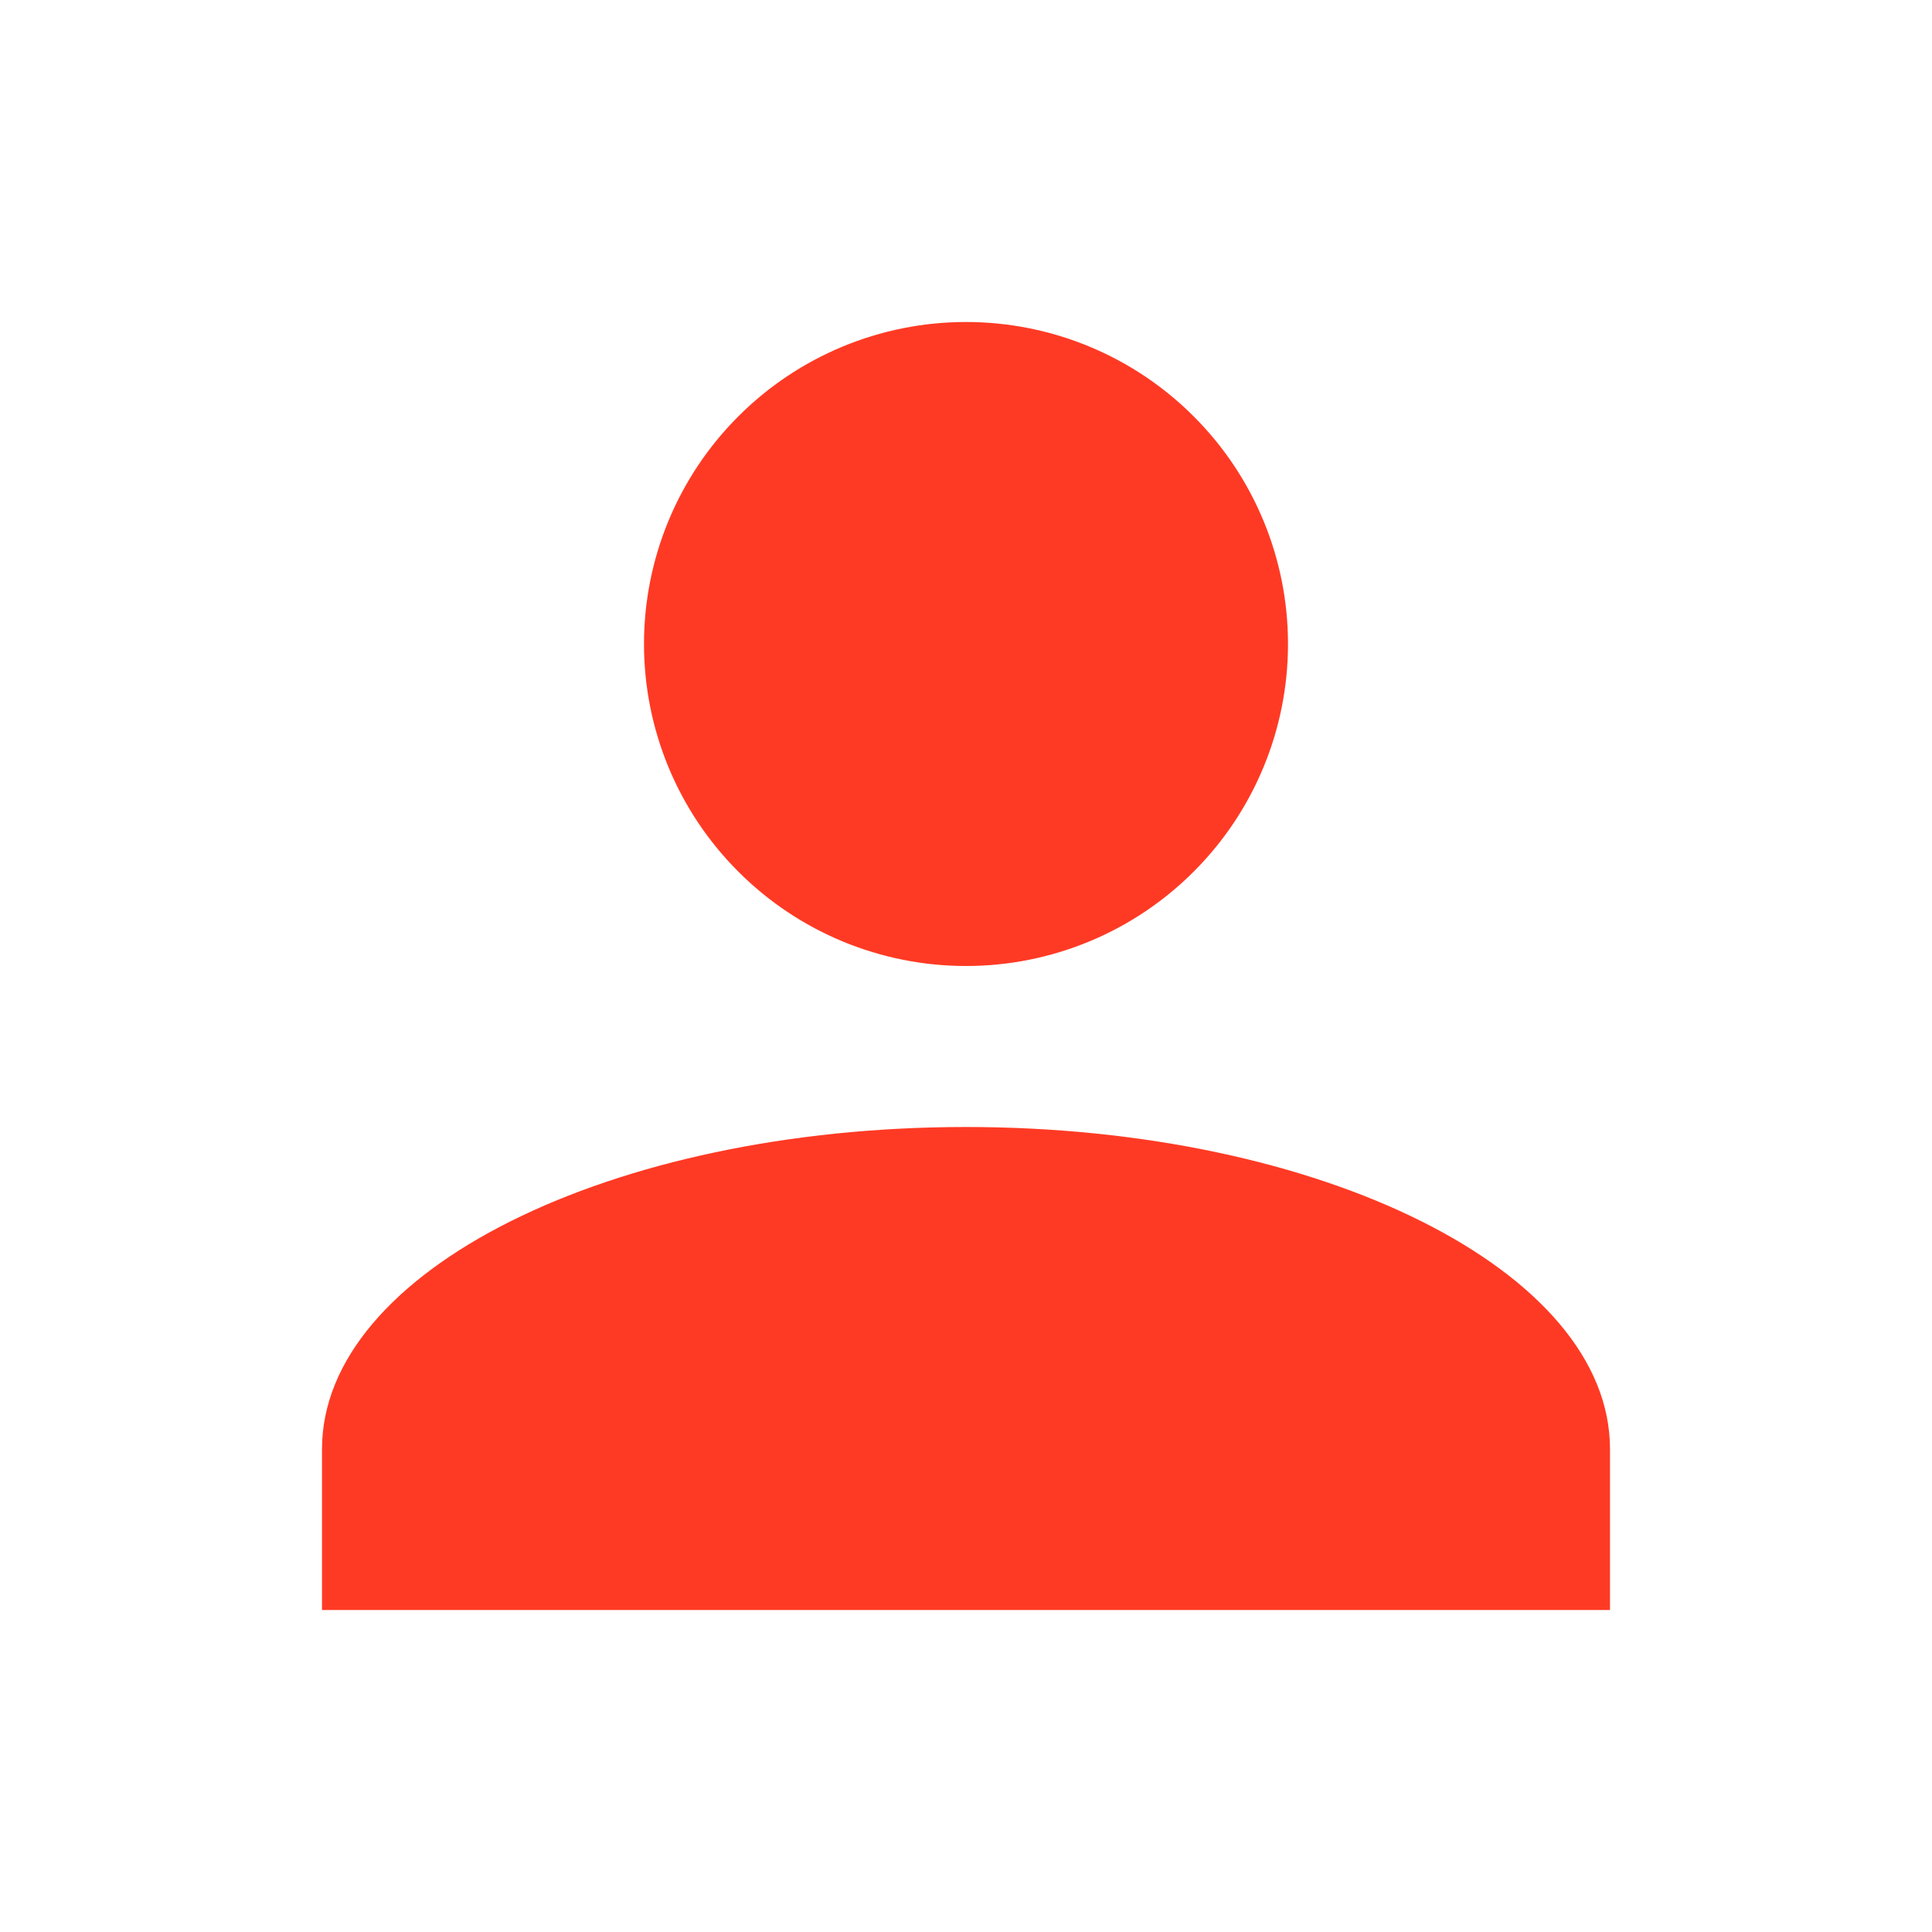
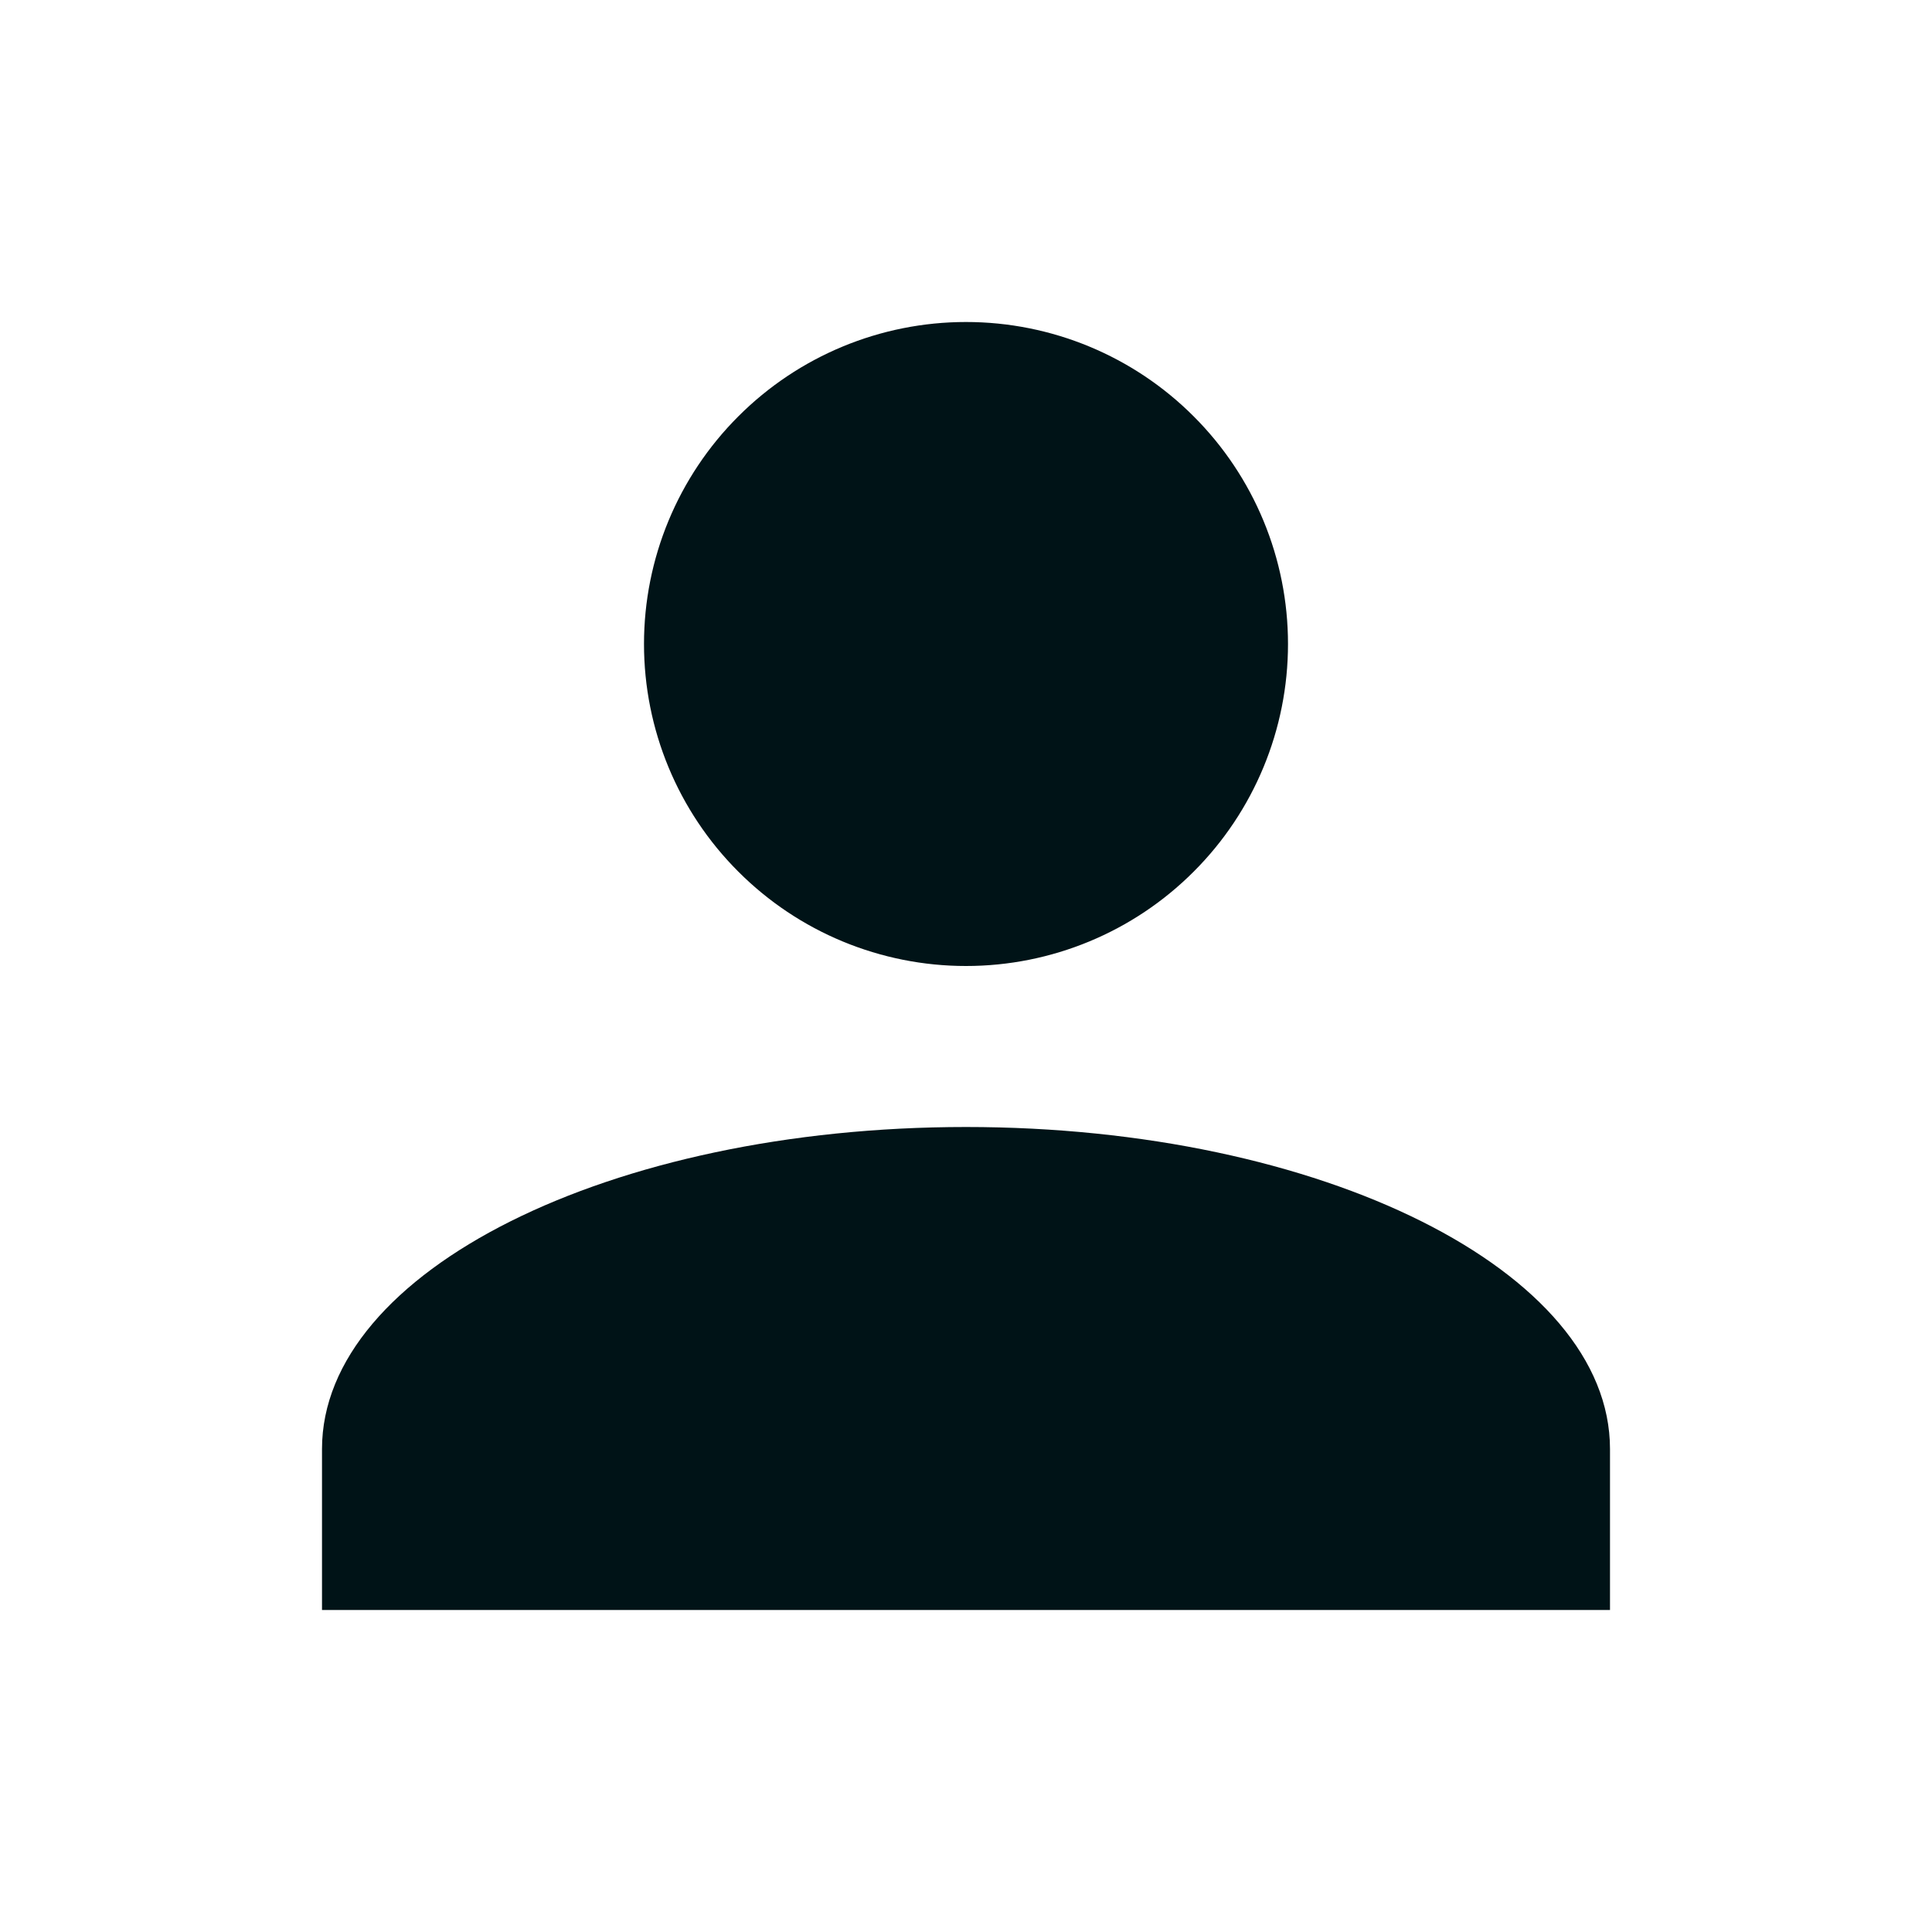
<svg xmlns="http://www.w3.org/2000/svg" width="24" height="24" viewBox="0 0 24 24" fill="none">
-   <path d="M12 4C13.061 4 14.078 4.421 14.828 5.172C15.579 5.922 16 6.939 16 8C16 9.061 15.579 10.078 14.828 10.828C14.078 11.579 13.061 12 12 12C10.939 12 9.922 11.579 9.172 10.828C8.421 10.078 8 9.061 8 8C8 6.939 8.421 5.922 9.172 5.172C9.922 4.421 10.939 4 12 4ZM12 14C16.42 14 20 15.79 20 18V20H4V18C4 15.79 7.58 14 12 14Z" fill="#FF3A24" />
+   <path d="M12 4C13.061 4 14.078 4.421 14.828 5.172C15.579 5.922 16 6.939 16 8C16 9.061 15.579 10.078 14.828 10.828C14.078 11.579 13.061 12 12 12C10.939 12 9.922 11.579 9.172 10.828C8.421 10.078 8 9.061 8 8C8 6.939 8.421 5.922 9.172 5.172C9.922 4.421 10.939 4 12 4ZM12 14C16.42 14 20 15.79 20 18V20H4V18C4 15.79 7.58 14 12 14Z" fill="#001317" />
</svg>
